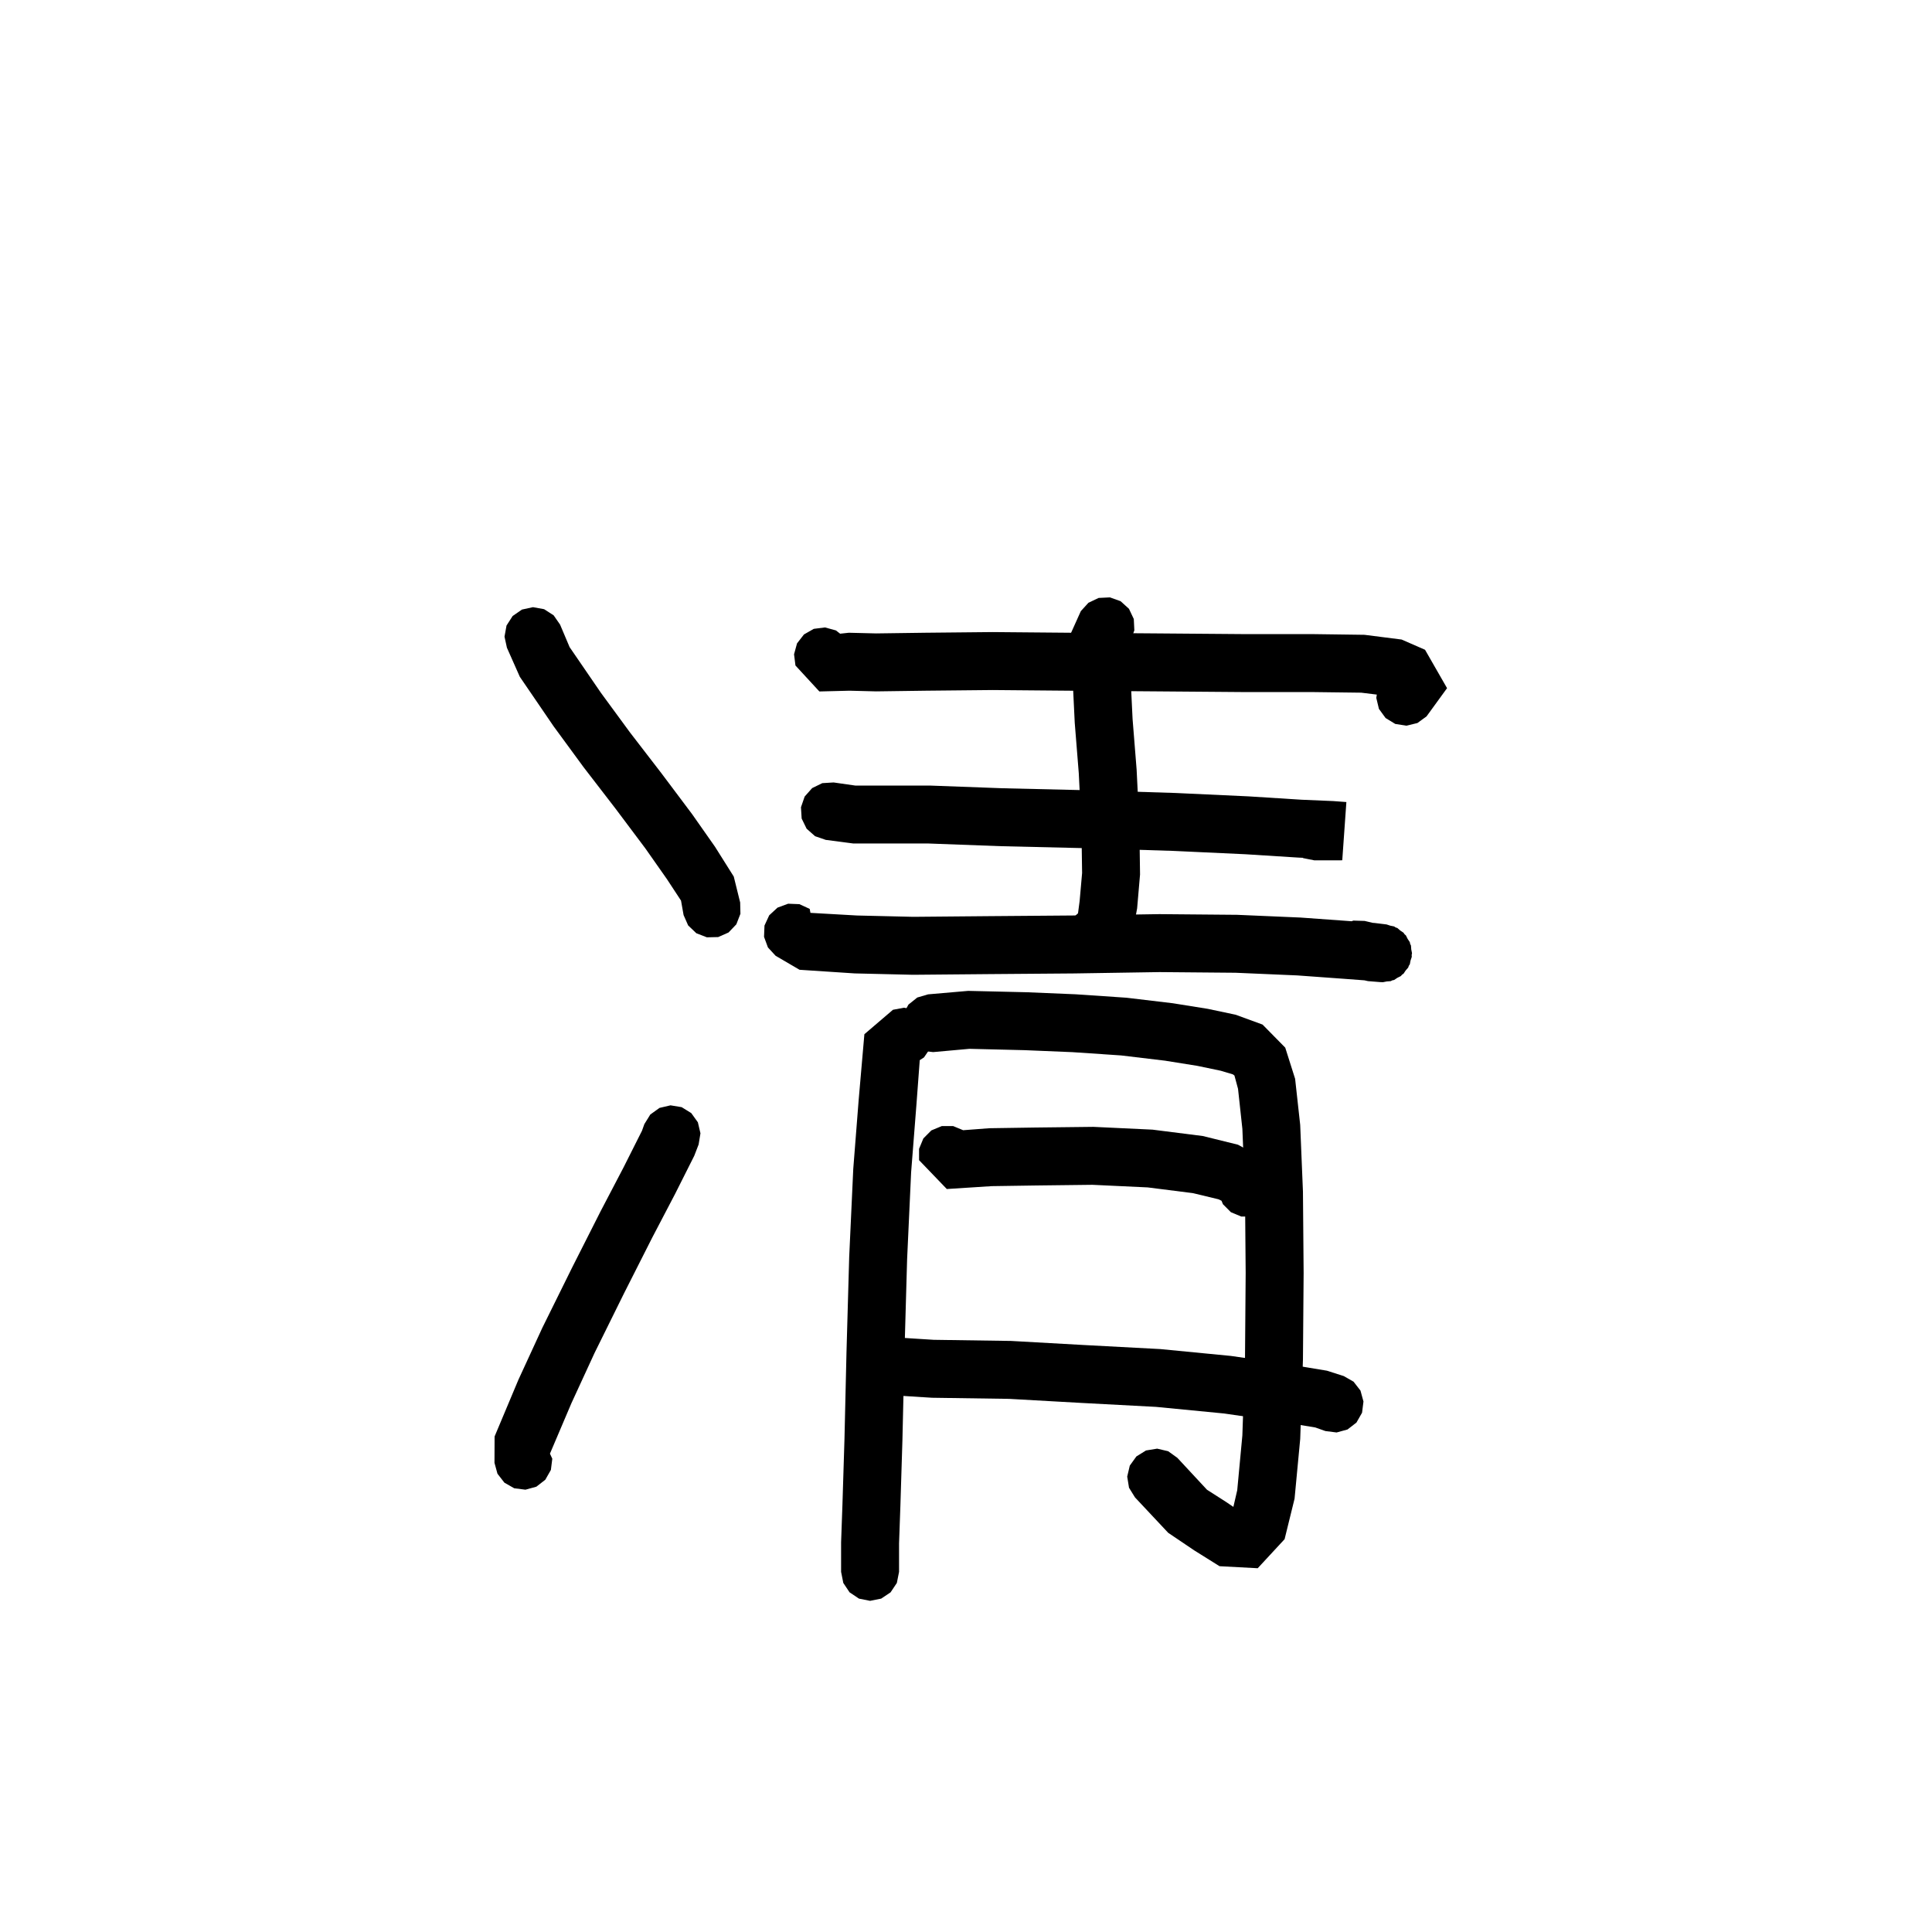
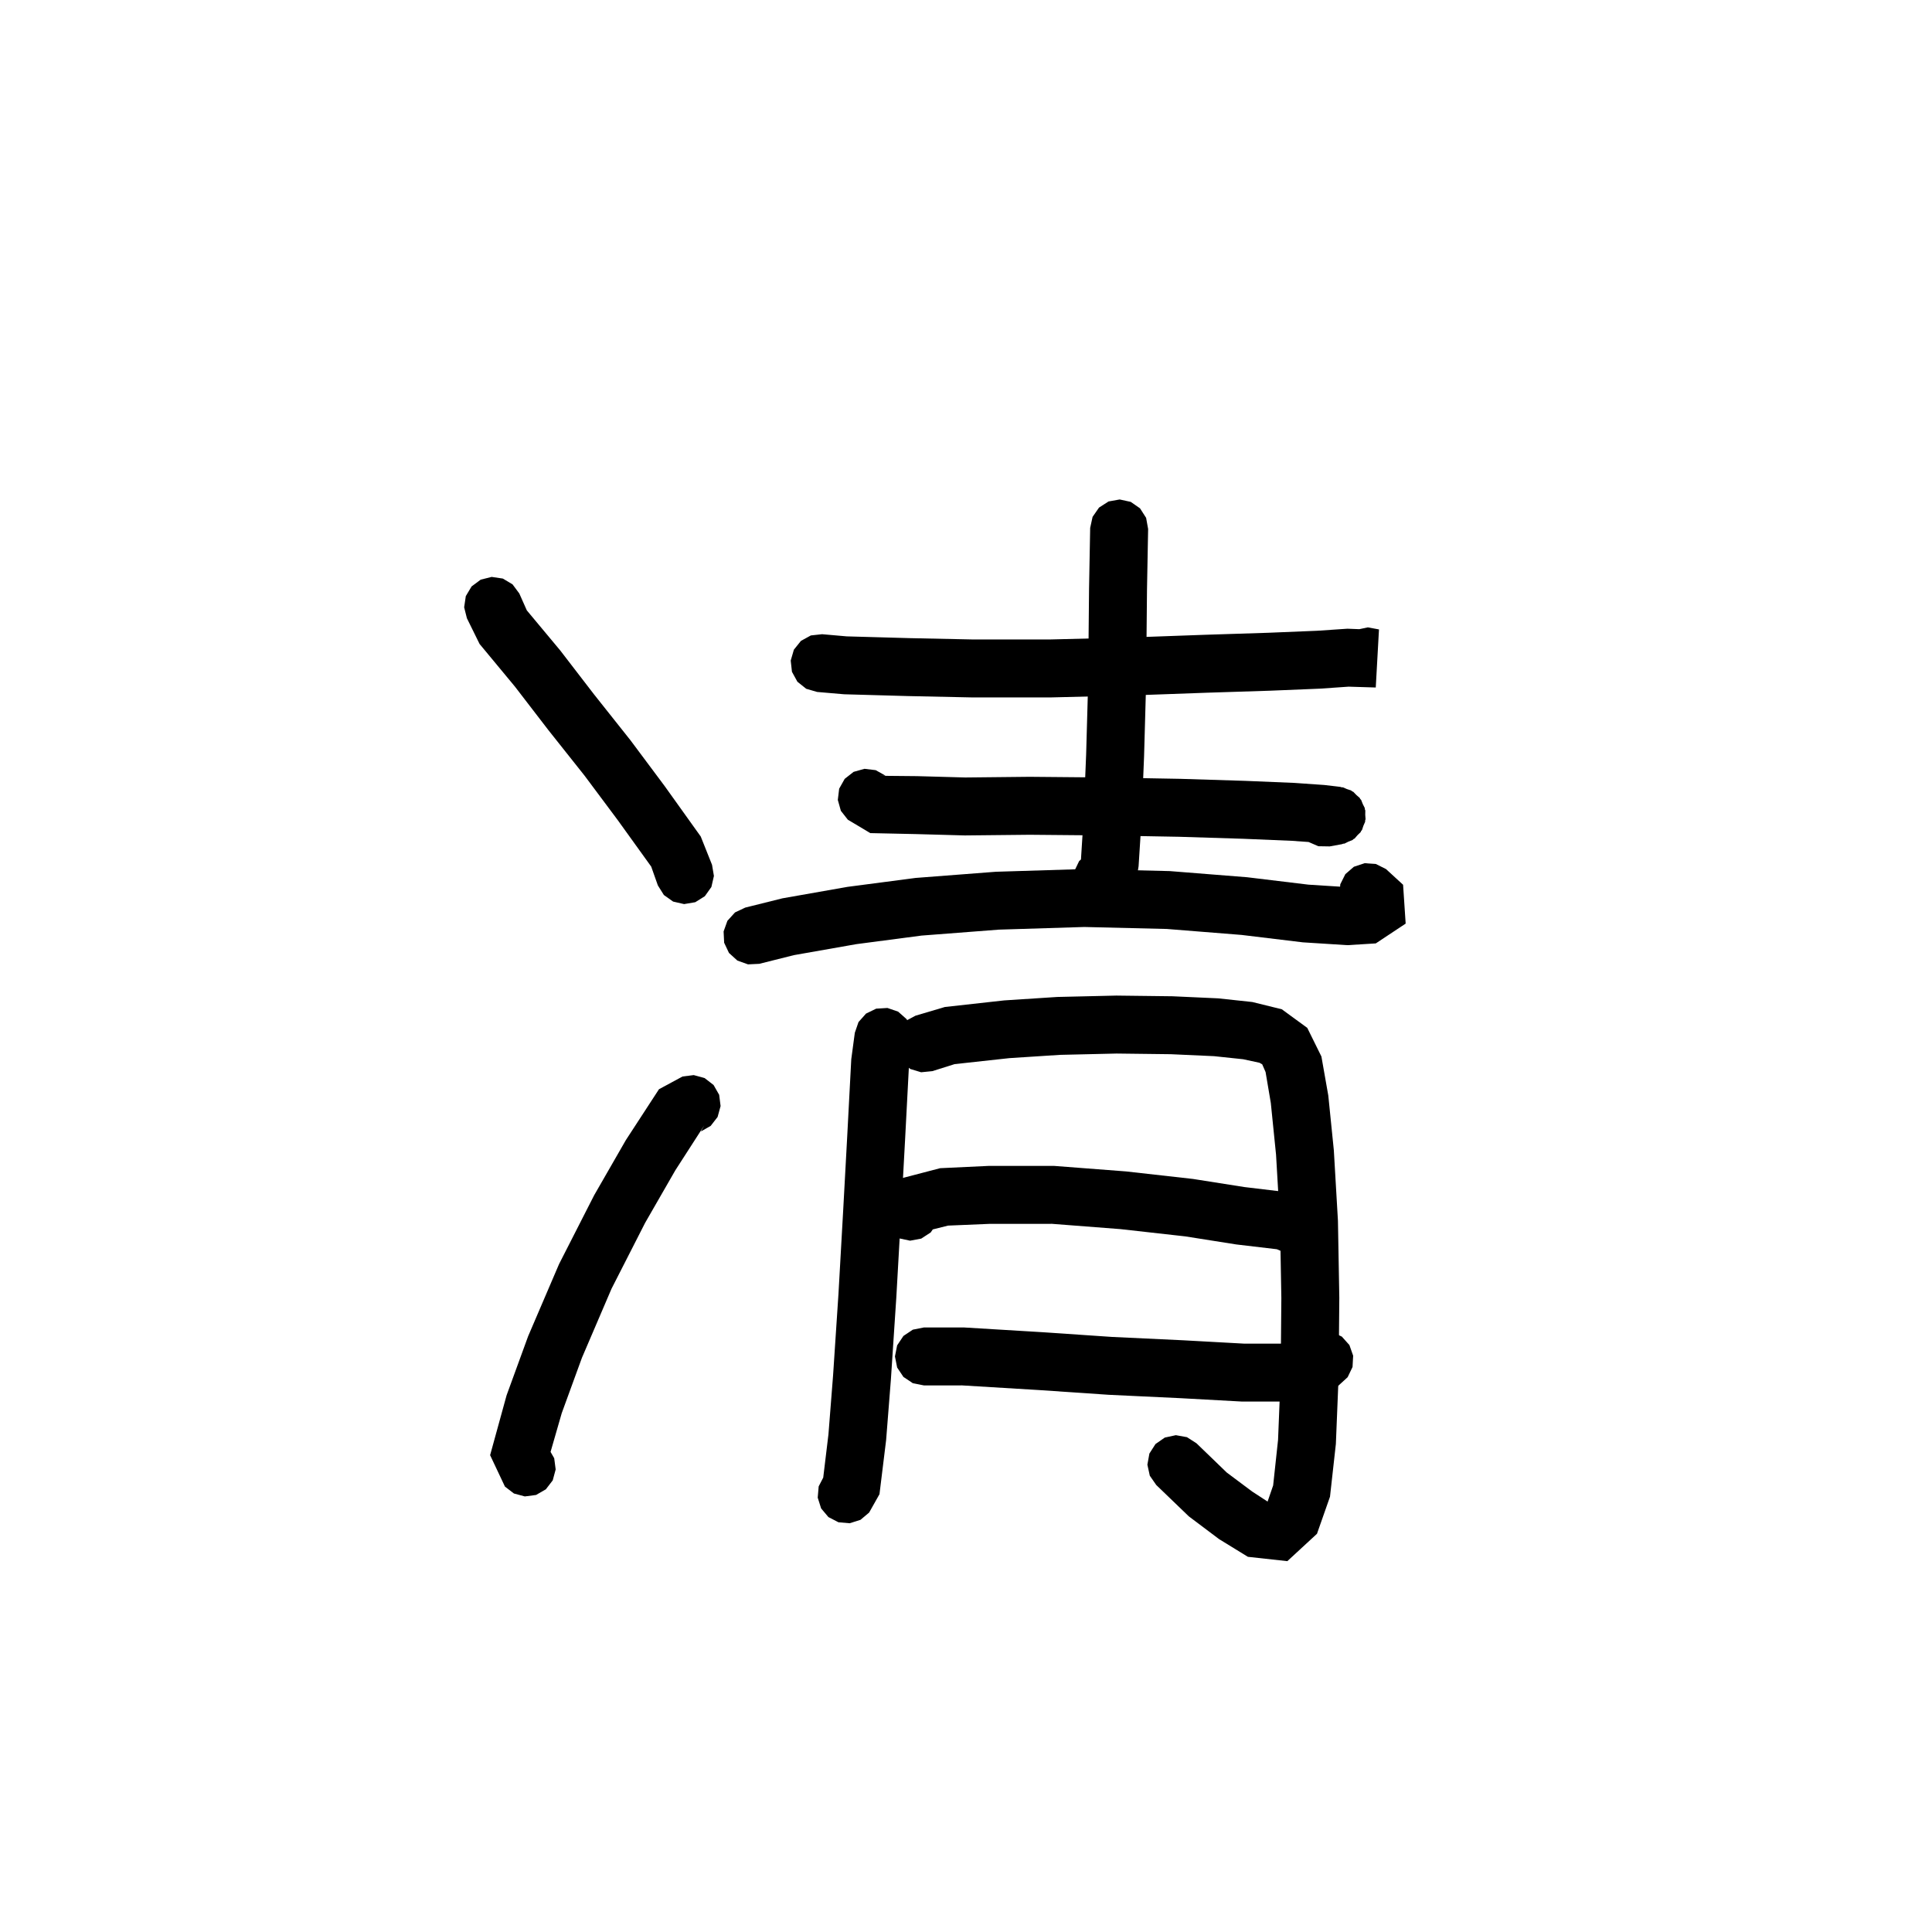
<svg xmlns="http://www.w3.org/2000/svg" viewBox="0 0 300 300" width="300" height="300">
-   <path d="M 78.713 100.575 L 80.717 105.092 L 85.959 112.771 L 90.637 119.151 L 95.564 125.546 L 100.214 131.745 L 103.569 136.523 L 105.749 139.846 L 106.147 142.091 L 106.855 143.698 L 108.124 144.911 L 109.761 145.547 L 111.516 145.508 L 113.123 144.8 L 114.337 143.531 L 114.972 141.894 L 114.933 140.139 L 113.938 136.112 L 111.03 131.491 L 107.487 126.443 L 102.728 120.099 L 97.83 113.741 L 93.309 107.577 L 88.447 100.483 L 86.967 96.986 L 85.966 95.544 L 84.489 94.594 L 82.761 94.281 L 81.045 94.654 L 79.603 95.654 L 78.653 97.131 L 78.34 98.859 Z" fill="black" fill-rule="nonzero" />
-   <path d="M 85.76 226.509 L 85.395 225.725 L 88.734 217.879 L 92.334 210.062 L 96.899 200.828 L 101.268 192.195 L 104.821 185.402 L 107.805 179.468 L 108.482 177.712 L 108.766 175.98 L 108.365 174.27 L 107.341 172.844 L 105.848 171.919 L 104.116 171.635 L 102.406 172.036 L 100.98 173.06 L 100.055 174.552 L 99.686 175.585 L 96.816 181.288 L 93.262 188.084 L 88.85 196.803 L 84.216 206.175 L 80.499 214.247 L 76.8 223.055 L 76.783 227.15 L 77.248 228.843 L 78.325 230.23 L 79.85 231.099 L 81.592 231.318 L 83.286 230.853 L 84.672 229.776 L 85.541 228.251 Z" fill="black" fill-rule="nonzero" />
-   <path d="M 123.518 103.339 L 127.232 107.37 L 131.924 107.252 L 136.045 107.357 L 143.728 107.252 L 154.129 107.148 L 166.113 107.252 L 179.704 107.357 L 192.89 107.462 L 203.651 107.462 L 211.367 107.559 L 215.635 108.08 L 216.595 108.581 L 215.894 104.99 L 214.899 105.136 L 213.983 106.634 L 213.709 108.368 L 214.12 110.075 L 215.153 111.495 L 216.651 112.411 L 218.385 112.685 L 220.092 112.273 L 221.512 111.24 L 224.698 106.857 L 221.279 100.896 L 217.64 99.307 L 211.874 98.573 L 203.701 98.462 L 192.929 98.462 L 179.774 98.357 L 166.187 98.253 L 154.129 98.148 L 143.624 98.253 L 136.045 98.357 L 131.805 98.253 L 129.04 98.553 L 132.057 100.493 L 131.187 98.968 L 129.8 97.891 L 128.106 97.428 L 126.364 97.647 L 124.839 98.517 L 123.763 99.904 L 123.299 101.597 Z" fill="black" fill-rule="nonzero" />
-   <path d="M 128.225 130.417 L 132.514 130.978 L 144.221 130.98 L 155.459 131.397 L 168.849 131.711 L 182.18 132.127 L 193.401 132.647 L 201.649 133.169 L 206.594 133.38 L 207.696 133.437 L 207.916 124.601 L 206.533 124.594 L 204.094 124.594 L 202.372 124.937 L 200.912 125.912 L 199.937 127.372 L 199.594 129.094 L 199.937 130.816 L 200.912 132.276 L 202.372 133.252 L 204.094 133.594 L 206.533 133.594 L 208.425 133.587 L 209.064 124.542 L 207.029 124.39 L 202.149 124.183 L 193.881 123.66 L 182.523 123.134 L 169.095 122.714 L 155.726 122.401 L 144.385 121.982 L 132.817 121.983 L 129.441 121.499 L 127.688 121.606 L 126.11 122.375 L 124.946 123.69 L 124.374 125.35 L 124.481 127.103 L 125.25 128.681 L 126.565 129.845 Z" fill="black" fill-rule="nonzero" />
-   <path d="M 120.437 148.413 L 124.154 150.587 L 132.723 151.151 L 141.772 151.364 L 153.539 151.259 L 166.83 151.155 L 180.071 150.946 L 191.86 151.049 L 201.44 151.462 L 208.573 151.979 L 212.683 152.287 L 214.198 152.479 L 215.949 152.353 L 217.519 151.566 L 218.668 150.238 L 219.221 148.572 L 219.095 146.821 L 218.308 145.251 L 216.981 144.102 L 215.314 143.549 L 213.484 143.323 L 209.232 143.003 L 201.94 142.476 L 192.077 142.052 L 180.034 141.946 L 166.724 142.155 L 153.464 142.26 L 141.817 142.364 L 133.096 142.159 L 125.846 141.748 L 125.73 141.134 L 124.136 140.398 L 122.382 140.329 L 120.734 140.936 L 119.444 142.127 L 118.708 143.721 L 118.639 145.475 L 119.246 147.123 Z M 214.756 143.514 L 214.944 143.523 L 213.893 143.471 L 211.9 143.002 L 210.145 142.949 L 208.504 143.571 L 207.225 144.774 L 206.504 146.375 L 206.45 148.13 L 207.073 149.772 L 208.276 151.051 L 209.877 151.772 L 212.414 152.348 L 214.359 152.504 L 214.756 152.514 L 216.478 152.171 L 217.938 151.196 L 218.914 149.736 L 219.256 148.014 L 218.914 146.292 L 217.938 144.832 L 216.478 143.856 Z" fill="black" fill-rule="nonzero" />
-   <path d="M 167.831 94.897 L 166.158 98.614 L 166.57 105.723 L 166.886 112.246 L 167.513 120.079 L 167.924 128.406 L 168.028 135.564 L 167.643 139.928 L 167.182 143.404 L 169.486 140.841 L 167.829 141.424 L 166.522 142.596 L 165.763 144.179 L 165.667 145.933 L 166.25 147.589 L 167.422 148.896 L 169.005 149.655 L 170.758 149.751 L 175.501 146.84 L 176.573 141.048 L 177.025 135.795 L 176.919 128.11 L 176.494 119.503 L 175.867 111.656 L 175.556 105.217 L 175.132 99.295 L 175.549 99.528 L 176.141 97.875 L 176.056 96.121 L 175.306 94.534 L 174.005 93.354 L 172.352 92.762 L 170.598 92.847 L 169.011 93.597 Z" fill="black" fill-rule="nonzero" />
-   <path d="M 138.66 156.797 L 134.221 160.592 L 133.337 170.757 L 132.494 181.506 L 131.862 195.2 L 131.442 209.988 L 131.129 223.469 L 130.816 233.581 L 130.605 239.491 L 130.605 244.077 L 130.947 245.799 L 131.923 247.259 L 133.382 248.234 L 135.105 248.577 L 136.827 248.234 L 138.287 247.259 L 139.262 245.799 L 139.605 244.077 L 139.604 239.673 L 139.811 233.875 L 140.126 223.708 L 140.439 210.221 L 140.856 195.532 L 141.478 182.048 L 142.308 171.473 L 142.957 162.753 L 142.002 165.154 L 143.474 164.196 L 144.467 162.748 L 144.831 161.03 L 144.509 159.304 L 143.552 157.833 L 142.104 156.839 L 140.386 156.476 Z M 139.605 244.077 L 139.605 243.554 L 139.262 241.832 L 138.287 240.372 L 136.827 239.397 L 135.105 239.054 L 133.382 239.397 L 131.923 240.372 L 130.947 241.832 L 130.605 243.554 L 130.605 244.077 L 130.947 245.799 L 131.923 247.259 L 133.382 248.234 L 135.105 248.577 L 136.827 248.234 L 138.287 247.259 L 139.262 245.799 Z" fill="black" fill-rule="nonzero" />
-   <path d="M 144.908 163.368 L 150.531 162.861 L 159.107 163.069 L 166.531 163.378 L 174.099 163.889 L 180.906 164.702 L 185.937 165.508 L 189.547 166.262 L 191.443 166.828 L 191.683 167.009 L 192.24 169.07 L 192.915 175.289 L 193.323 185.226 L 193.427 197.666 L 193.323 210.953 L 192.912 222.903 L 192.117 231.396 L 191.156 235.56 L 191.776 235.231 L 192.896 234.919 L 190.352 233.201 L 187.418 231.324 L 182.819 226.372 L 181.394 225.347 L 179.685 224.945 L 177.952 225.228 L 176.459 226.153 L 175.434 227.578 L 175.032 229.287 L 175.315 231.02 L 176.24 232.513 L 181.397 238.014 L 185.432 240.737 L 189.369 243.199 L 195.297 243.514 L 199.471 239.005 L 201.019 232.715 L 201.896 223.439 L 202.321 211.137 L 202.427 197.666 L 202.321 185.018 L 201.894 174.676 L 201.105 167.516 L 199.572 162.678 L 196.049 159.096 L 191.882 157.57 L 187.547 156.653 L 182.125 155.785 L 174.925 154.927 L 167.023 154.392 L 159.395 154.074 L 150.34 153.863 L 144.117 154.402 L 142.431 154.895 L 141.063 155.995 L 140.219 157.535 L 140.03 159.281 L 140.522 160.966 L 141.622 162.334 L 143.162 163.178 Z" fill="black" fill-rule="nonzero" />
-   <path d="M 142.713 180.151 L 147.019 184.631 L 154.001 184.183 L 160.878 184.081 L 169.624 183.977 L 178.215 184.38 L 185.246 185.271 L 189.201 186.224 L 190.887 187.04 L 189.228 183.612 L 189.227 185.368 L 189.897 186.991 L 191.137 188.234 L 192.759 188.907 L 194.514 188.909 L 196.137 188.239 L 197.38 186.999 L 198.054 185.377 L 196.744 180.207 L 192.228 177.748 L 186.775 176.402 L 178.963 175.411 L 169.783 174.978 L 160.76 175.082 L 153.63 175.19 L 147.58 175.648 L 151.538 178.386 L 150.864 176.764 L 149.622 175.524 L 147.999 174.854 L 146.243 174.856 L 144.621 175.529 L 143.381 176.772 L 142.711 178.395 Z" fill="black" fill-rule="nonzero" />
-   <path d="M 139.005 216.686 L 144.727 217.042 L 156.691 217.215 L 167.786 217.838 L 179.511 218.46 L 190.085 219.487 L 197.871 220.615 L 204.236 221.656 L 205.807 222.213 L 207.549 222.433 L 209.242 221.969 L 210.63 220.893 L 211.499 219.367 L 211.719 217.625 L 211.255 215.932 L 210.178 214.545 L 208.653 213.675 L 206.042 212.839 L 199.237 211.719 L 191.134 210.548 L 180.176 209.484 L 168.276 208.852 L 157.002 208.22 L 144.994 208.046 L 139.566 207.704 L 137.826 207.938 L 136.308 208.821 L 135.244 210.217 L 134.794 211.914 L 135.029 213.655 L 135.911 215.172 L 137.308 216.237 Z" fill="black" fill-rule="nonzero" />
+   <path d="M 72.501 96.003 L 74.466 99.991 L 79.952 106.608 L 85.148 113.364 L 90.773 120.447 L 95.932 127.36 L 101.119 134.566 L 102.154 137.49 L 103.087 138.978 L 104.518 139.995 L 106.23 140.387 L 107.961 140.094 L 109.448 139.161 L 110.465 137.729 L 110.857 136.018 L 110.564 134.287 L 108.811 129.894 L 103.197 122.047 L 97.903 114.954 L 92.238 107.82 L 86.982 100.988 L 81.806 94.782 L 80.635 92.15 L 79.588 90.741 L 78.081 89.839 L 76.344 89.582 L 74.642 90.01 L 73.232 91.057 L 72.33 92.563 L 72.073 94.3 Z" fill="black" fill-rule="nonzero" />
+   <path d="M 85.181 224.911 L 85.044 227.004 L 87.225 219.436 L 90.363 210.835 L 94.964 200.097 L 100.181 189.87 L 104.871 181.714 L 109.346 174.768 L 108.827 175.698 L 110.353 174.828 L 111.429 173.441 L 111.893 171.748 L 111.673 170.006 L 110.804 168.48 L 109.417 167.404 L 107.723 166.94 L 105.981 167.16 L 102.327 169.134 L 97.185 177.031 L 92.258 185.6 L 86.813 196.28 L 82.007 207.493 L 78.663 216.662 L 76.105 225.958 L 78.408 230.838 L 79.8 231.908 L 81.495 232.365 L 83.236 232.137 L 84.758 231.261 L 85.828 229.869 L 86.284 228.174 L 86.057 226.433 Z" fill="black" fill-rule="nonzero" />
+   <path d="M 126.875 107.445 L 131.069 107.806 L 141.057 108.087 L 151.054 108.298 L 163.071 108.298 L 175.798 107.982 L 187.418 107.564 L 197.252 107.25 L 204.952 106.933 L 209.412 106.625 L 213.627 106.755 L 214.128 97.738 L 212.402 97.417 L 210.684 97.78 L 209.236 98.773 L 208.278 100.245 L 207.957 101.971 L 208.32 103.689 L 209.314 105.137 L 210.785 106.095 L 213.028 97.775 L 209.229 97.626 L 204.491 97.945 L 196.929 98.256 L 187.111 98.569 L 175.526 98.986 L 162.957 99.298 L 151.141 99.298 L 141.278 99.09 L 131.475 98.815 L 127.655 98.479 L 125.909 98.671 L 124.37 99.516 L 123.272 100.886 L 122.782 102.572 L 122.974 104.317 L 123.819 105.856 L 125.189 106.954 Z" fill="black" fill-rule="nonzero" />
+   <path d="M 131.653 127.284 L 135.14 129.364 L 142.217 129.516 L 149.816 129.726 L 159.878 129.622 L 171.525 129.726 L 183.079 129.934 L 193.062 130.246 L 200.515 130.557 L 204.87 130.861 L 206.487 131.054 L 207.02 131.12 L 208.772 130.994 L 210.341 130.207 L 211.49 128.88 L 212.044 127.213 L 211.917 125.462 L 211.13 123.892 L 209.803 122.743 L 208.137 122.19 L 207.554 122.117 L 205.618 121.892 L 200.984 121.569 L 193.384 121.252 L 183.297 120.937 L 171.646 120.727 L 159.878 120.622 L 149.87 120.727 L 142.418 120.519 L 136.463 120.462 L 137.51 120.451 L 135.98 119.59 L 134.237 119.381 L 132.546 119.854 L 131.165 120.939 L 130.305 122.469 L 130.095 124.213 L 130.569 125.903 Z M 206.773 122.228 L 204.857 122.576 L 203.224 123.221 L 201.962 124.442 L 201.264 126.053 L 201.235 127.808 L 201.88 129.441 L 203.101 130.703 L 204.711 131.402 L 206.467 131.431 L 208.383 131.082 L 210.016 130.437 L 211.278 129.216 L 211.977 127.606 L 212.006 125.85 L 211.361 124.217 L 210.14 122.955 L 208.529 122.257 Z" fill="black" fill-rule="nonzero" />
+   <path d="M 117.903 149.662 L 123.281 148.313 L 132.964 146.608 L 143.087 145.278 L 155.098 144.354 L 168.363 143.942 L 181.185 144.25 L 192.784 145.175 L 202.299 146.325 L 209.228 146.764 L 213.63 146.492 L 218.27 143.417 L 217.871 137.386 L 215.219 134.95 L 213.65 134.163 L 211.898 134.036 L 210.232 134.59 L 208.904 135.739 L 208.118 137.309 L 207.991 139.06 L 208.545 140.726 L 209.694 142.054 L 210.178 142.057 L 210.197 139.44 L 212.119 137.62 L 209.413 137.766 L 203.171 137.368 L 193.662 136.218 L 181.638 135.262 L 168.327 134.943 L 154.623 135.367 L 142.175 136.325 L 131.601 137.712 L 121.493 139.492 L 115.72 140.931 L 114.133 141.681 L 112.953 142.981 L 112.361 144.634 L 112.446 146.388 L 113.196 147.975 L 114.497 149.155 L 116.15 149.747 Z" fill="black" fill-rule="nonzero" />
+   <path d="M 169.281 81.972 L 169.107 91.405 L 168.968 106.019 L 168.656 117.129 L 168.241 127.303 L 167.835 133.709 L 167.563 135.627 L 173.574 133.724 L 175.622 135.775 L 175.039 134.118 L 173.867 132.811 L 172.284 132.052 L 170.531 131.956 L 168.875 132.539 L 167.567 133.711 L 166.808 135.294 L 166.712 137.048 L 169.109 141.538 L 176.235 138.031 L 176.799 134.514 L 177.23 127.749 L 177.651 117.436 L 177.966 106.177 L 178.106 91.522 L 178.28 82.139 L 177.969 80.411 L 177.021 78.933 L 175.579 77.931 L 173.864 77.557 L 172.136 77.867 L 170.658 78.815 L 169.656 80.257 Z" fill="black" fill-rule="nonzero" />
+   <path d="M 132.736 160.368 L 132.184 164.481 L 131.552 176.519 L 130.925 188.008 L 130.195 200.945 L 129.362 213.547 L 128.64 222.729 L 127.721 230.352 L 127.932 229.245 L 127.124 230.803 L 126.974 232.553 L 127.504 234.226 L 128.635 235.57 L 130.194 236.378 L 131.943 236.528 L 133.617 235.998 L 134.96 234.867 L 136.565 232.017 L 137.597 223.612 L 138.339 214.188 L 139.178 201.495 L 139.911 188.507 L 140.539 177 L 141.161 165.135 L 141.654 161.584 L 141.547 159.831 L 140.778 158.253 L 139.463 157.089 L 137.803 156.517 L 136.051 156.624 L 134.472 157.393 L 133.308 158.708 Z" fill="black" fill-rule="nonzero" />
+   <path d="M 144.777 166.326 L 148.231 165.237 L 156.721 164.308 L 164.566 163.799 L 173.389 163.594 L 181.812 163.697 L 188.515 164.001 L 193.033 164.478 L 195.564 165.023 L 195.997 165.27 L 196.519 166.469 L 197.332 171.276 L 198.144 179.3 L 198.761 189.888 L 198.967 201.553 L 198.864 213.449 L 198.455 223.589 L 197.694 230.658 L 196.58 233.891 L 197.212 233.823 L 197.272 233.45 L 194.431 231.6 L 190.485 228.65 L 185.789 224.113 L 184.312 223.164 L 182.584 222.853 L 180.868 223.226 L 179.426 224.228 L 178.477 225.706 L 178.166 227.434 L 178.54 229.149 L 179.542 230.591 L 184.602 235.461 L 189.298 238.993 L 193.774 241.742 L 199.896 242.414 L 204.5 238.165 L 206.522 232.408 L 207.433 224.216 L 207.861 213.659 L 207.967 201.513 L 207.755 189.555 L 207.117 178.61 L 206.257 170.118 L 205.189 164.054 L 202.992 159.608 L 199.036 156.719 L 194.459 155.592 L 189.151 155.023 L 182.055 154.7 L 173.336 154.594 L 164.18 154.807 L 155.927 155.343 L 146.717 156.366 L 142.157 157.716 L 140.609 158.545 L 139.496 159.903 L 138.988 161.584 L 139.162 163.331 L 139.991 164.879 L 141.349 165.991 L 143.03 166.5 Z" fill="black" fill-rule="nonzero" />
+   <path d="M 145.554 186.482 L 142.84 191.401 L 147.22 190.311 L 153.69 190.039 L 163.356 190.036 L 173.986 190.857 L 184.062 191.987 L 191.97 193.237 L 198.266 193.98 L 199.42 194.473 L 201.156 194.74 L 202.861 194.322 L 204.277 193.283 L 205.187 191.782 L 205.454 190.046 L 205.036 188.341 L 203.997 186.925 L 202.496 186.015 L 199.818 185.114 L 193.222 184.324 L 185.241 183.065 L 174.829 181.896 L 163.717 181.044 L 153.523 181.041 L 145.985 181.396 L 139.216 183.163 L 137.198 189.825 L 138.156 191.296 L 139.604 192.289 L 141.321 192.653 L 143.048 192.331 L 144.519 191.374 L 145.512 189.926 L 145.876 188.208 Z" fill="black" fill-rule="nonzero" />
+   <path d="M 143.467 215.127 L 149.384 215.124 L 161.368 215.85 L 172.164 216.583 L 183.274 217.107 L 192.868 217.634 L 199.829 217.63 L 206.018 216.82 L 209.262 213.85 L 210.021 212.267 L 210.117 210.513 L 209.534 208.857 L 208.362 207.55 L 206.779 206.791 L 205.026 206.695 L 203.369 207.278 L 202.062 208.45 L 203.216 208.267 L 199.37 208.642 L 193.16 208.638 L 183.73 208.119 L 172.68 207.598 L 161.943 206.868 L 149.745 206.131 L 143.467 206.127 L 141.745 206.47 L 140.285 207.445 L 139.309 208.905 L 138.967 210.627 L 139.309 212.349 L 140.285 213.809 L 141.745 214.785 Z" fill="black" fill-rule="nonzero" />
</svg>
